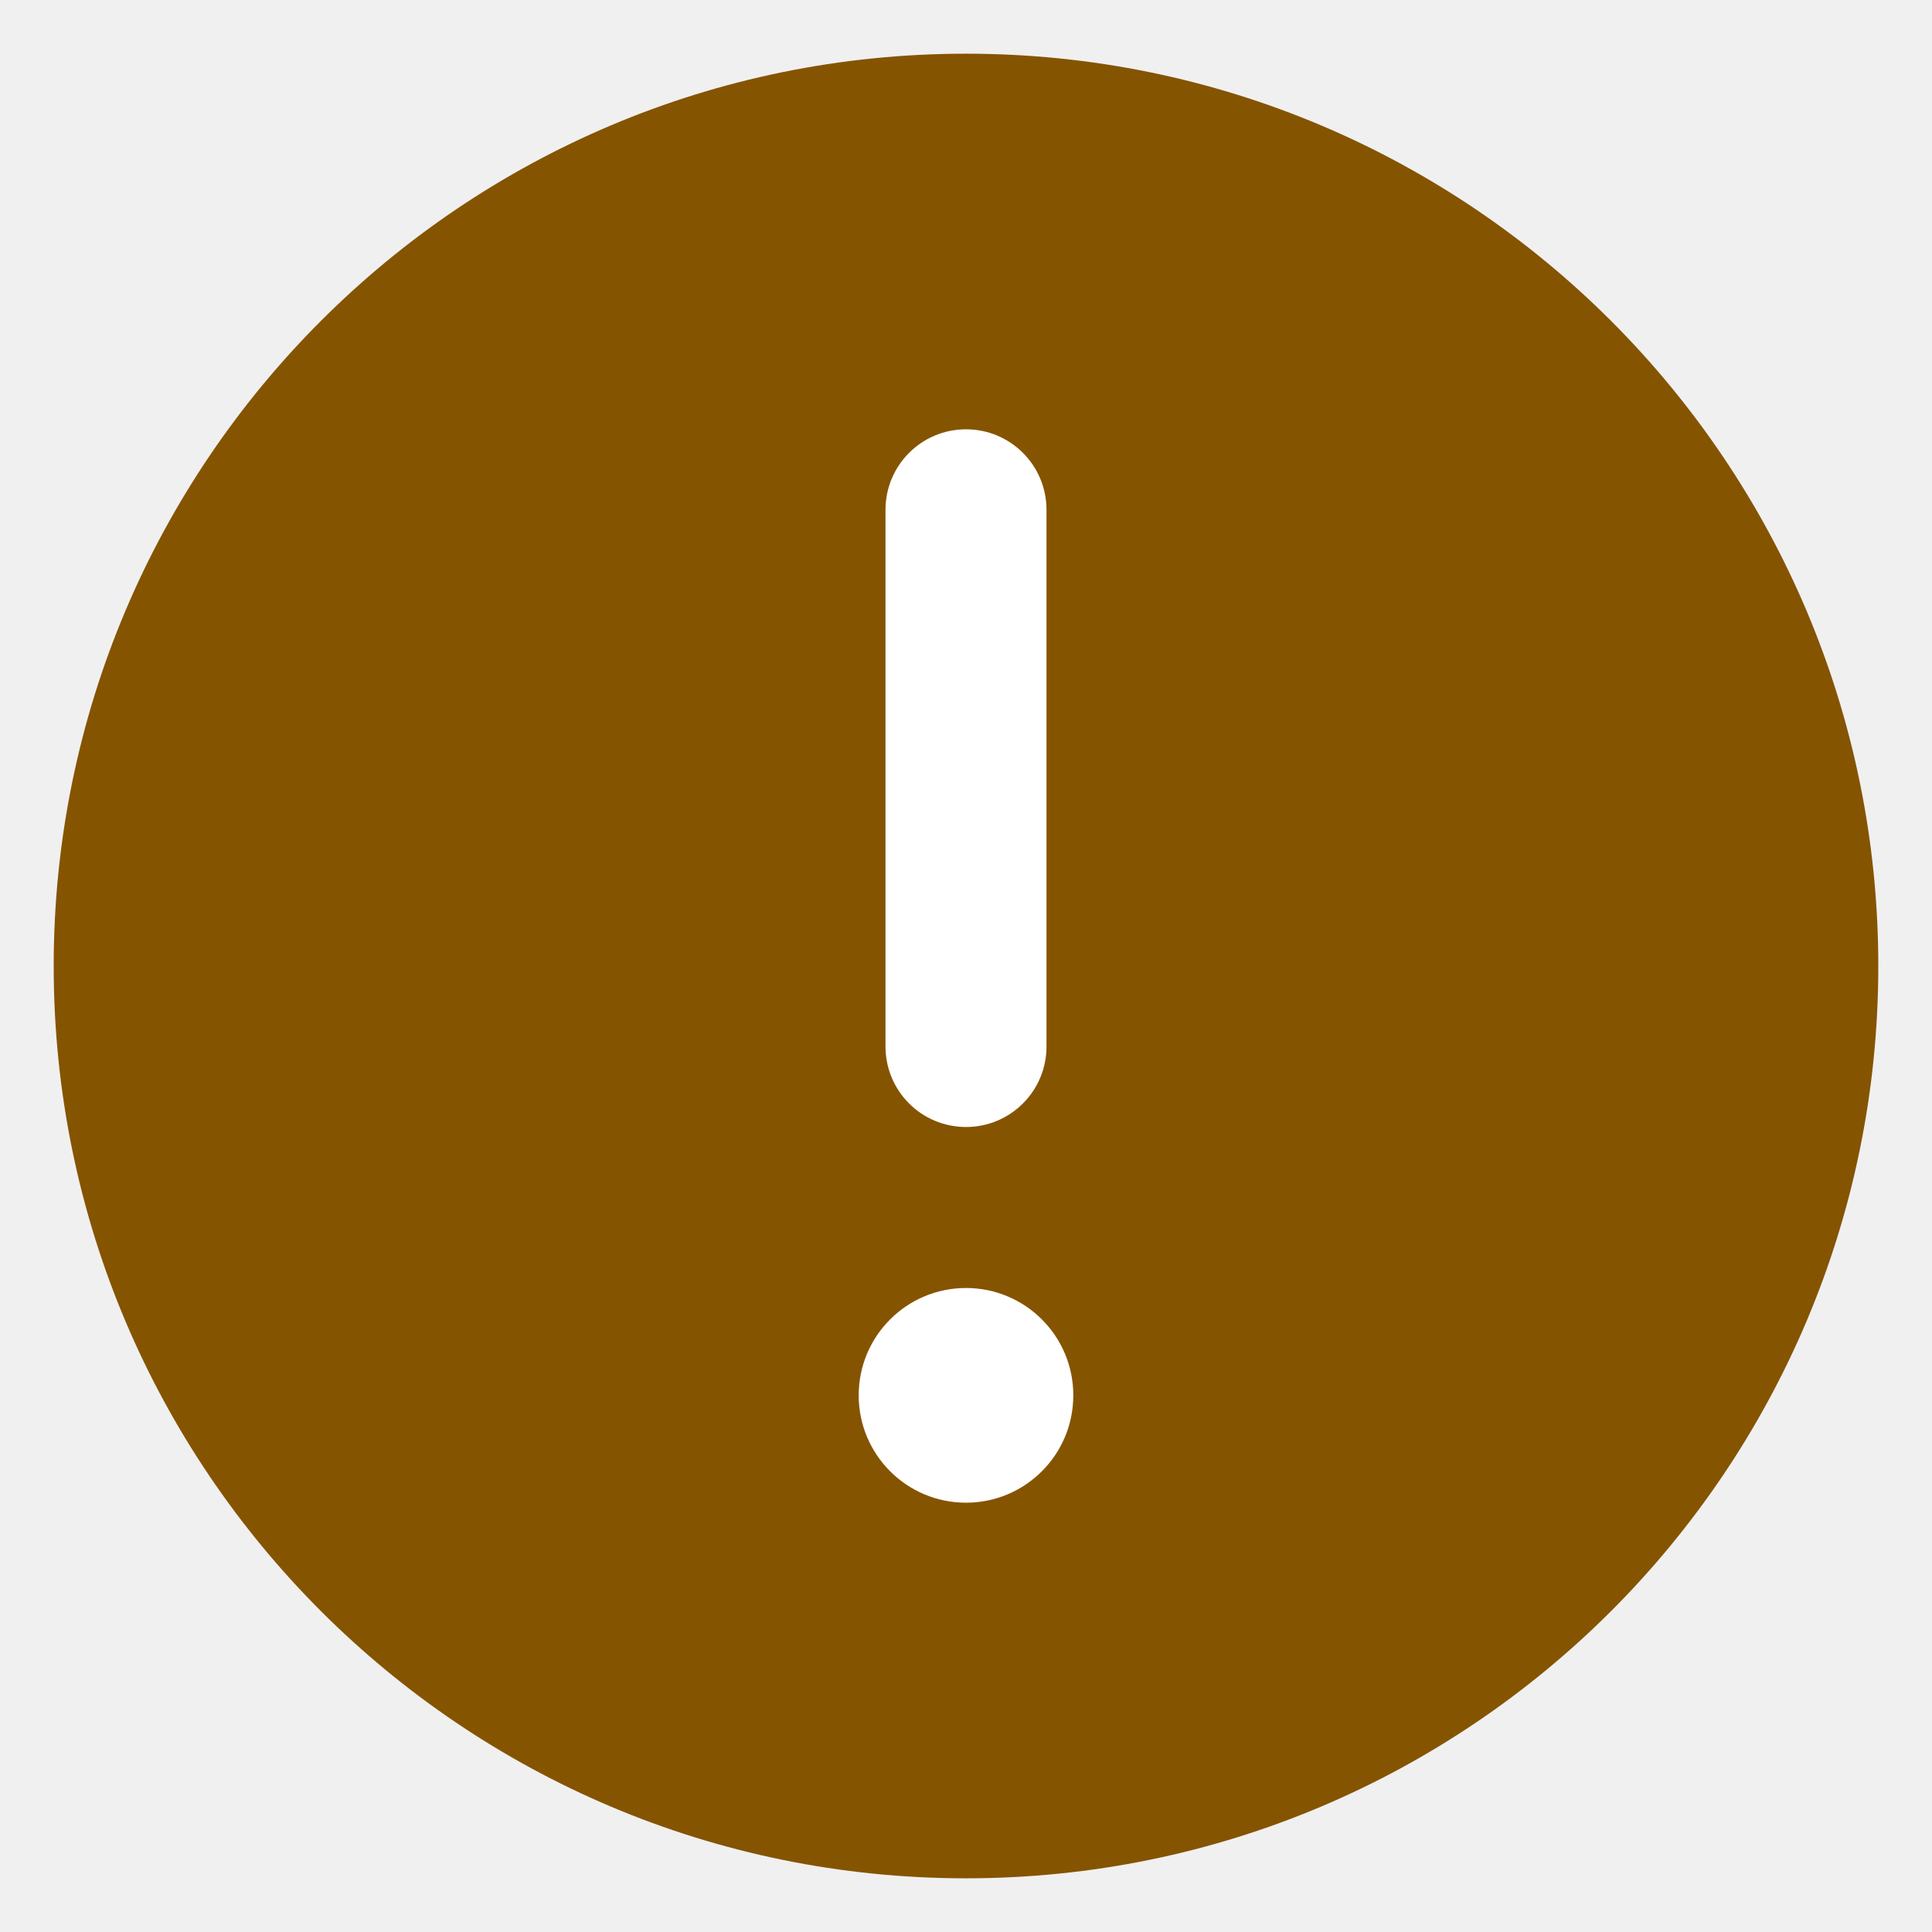
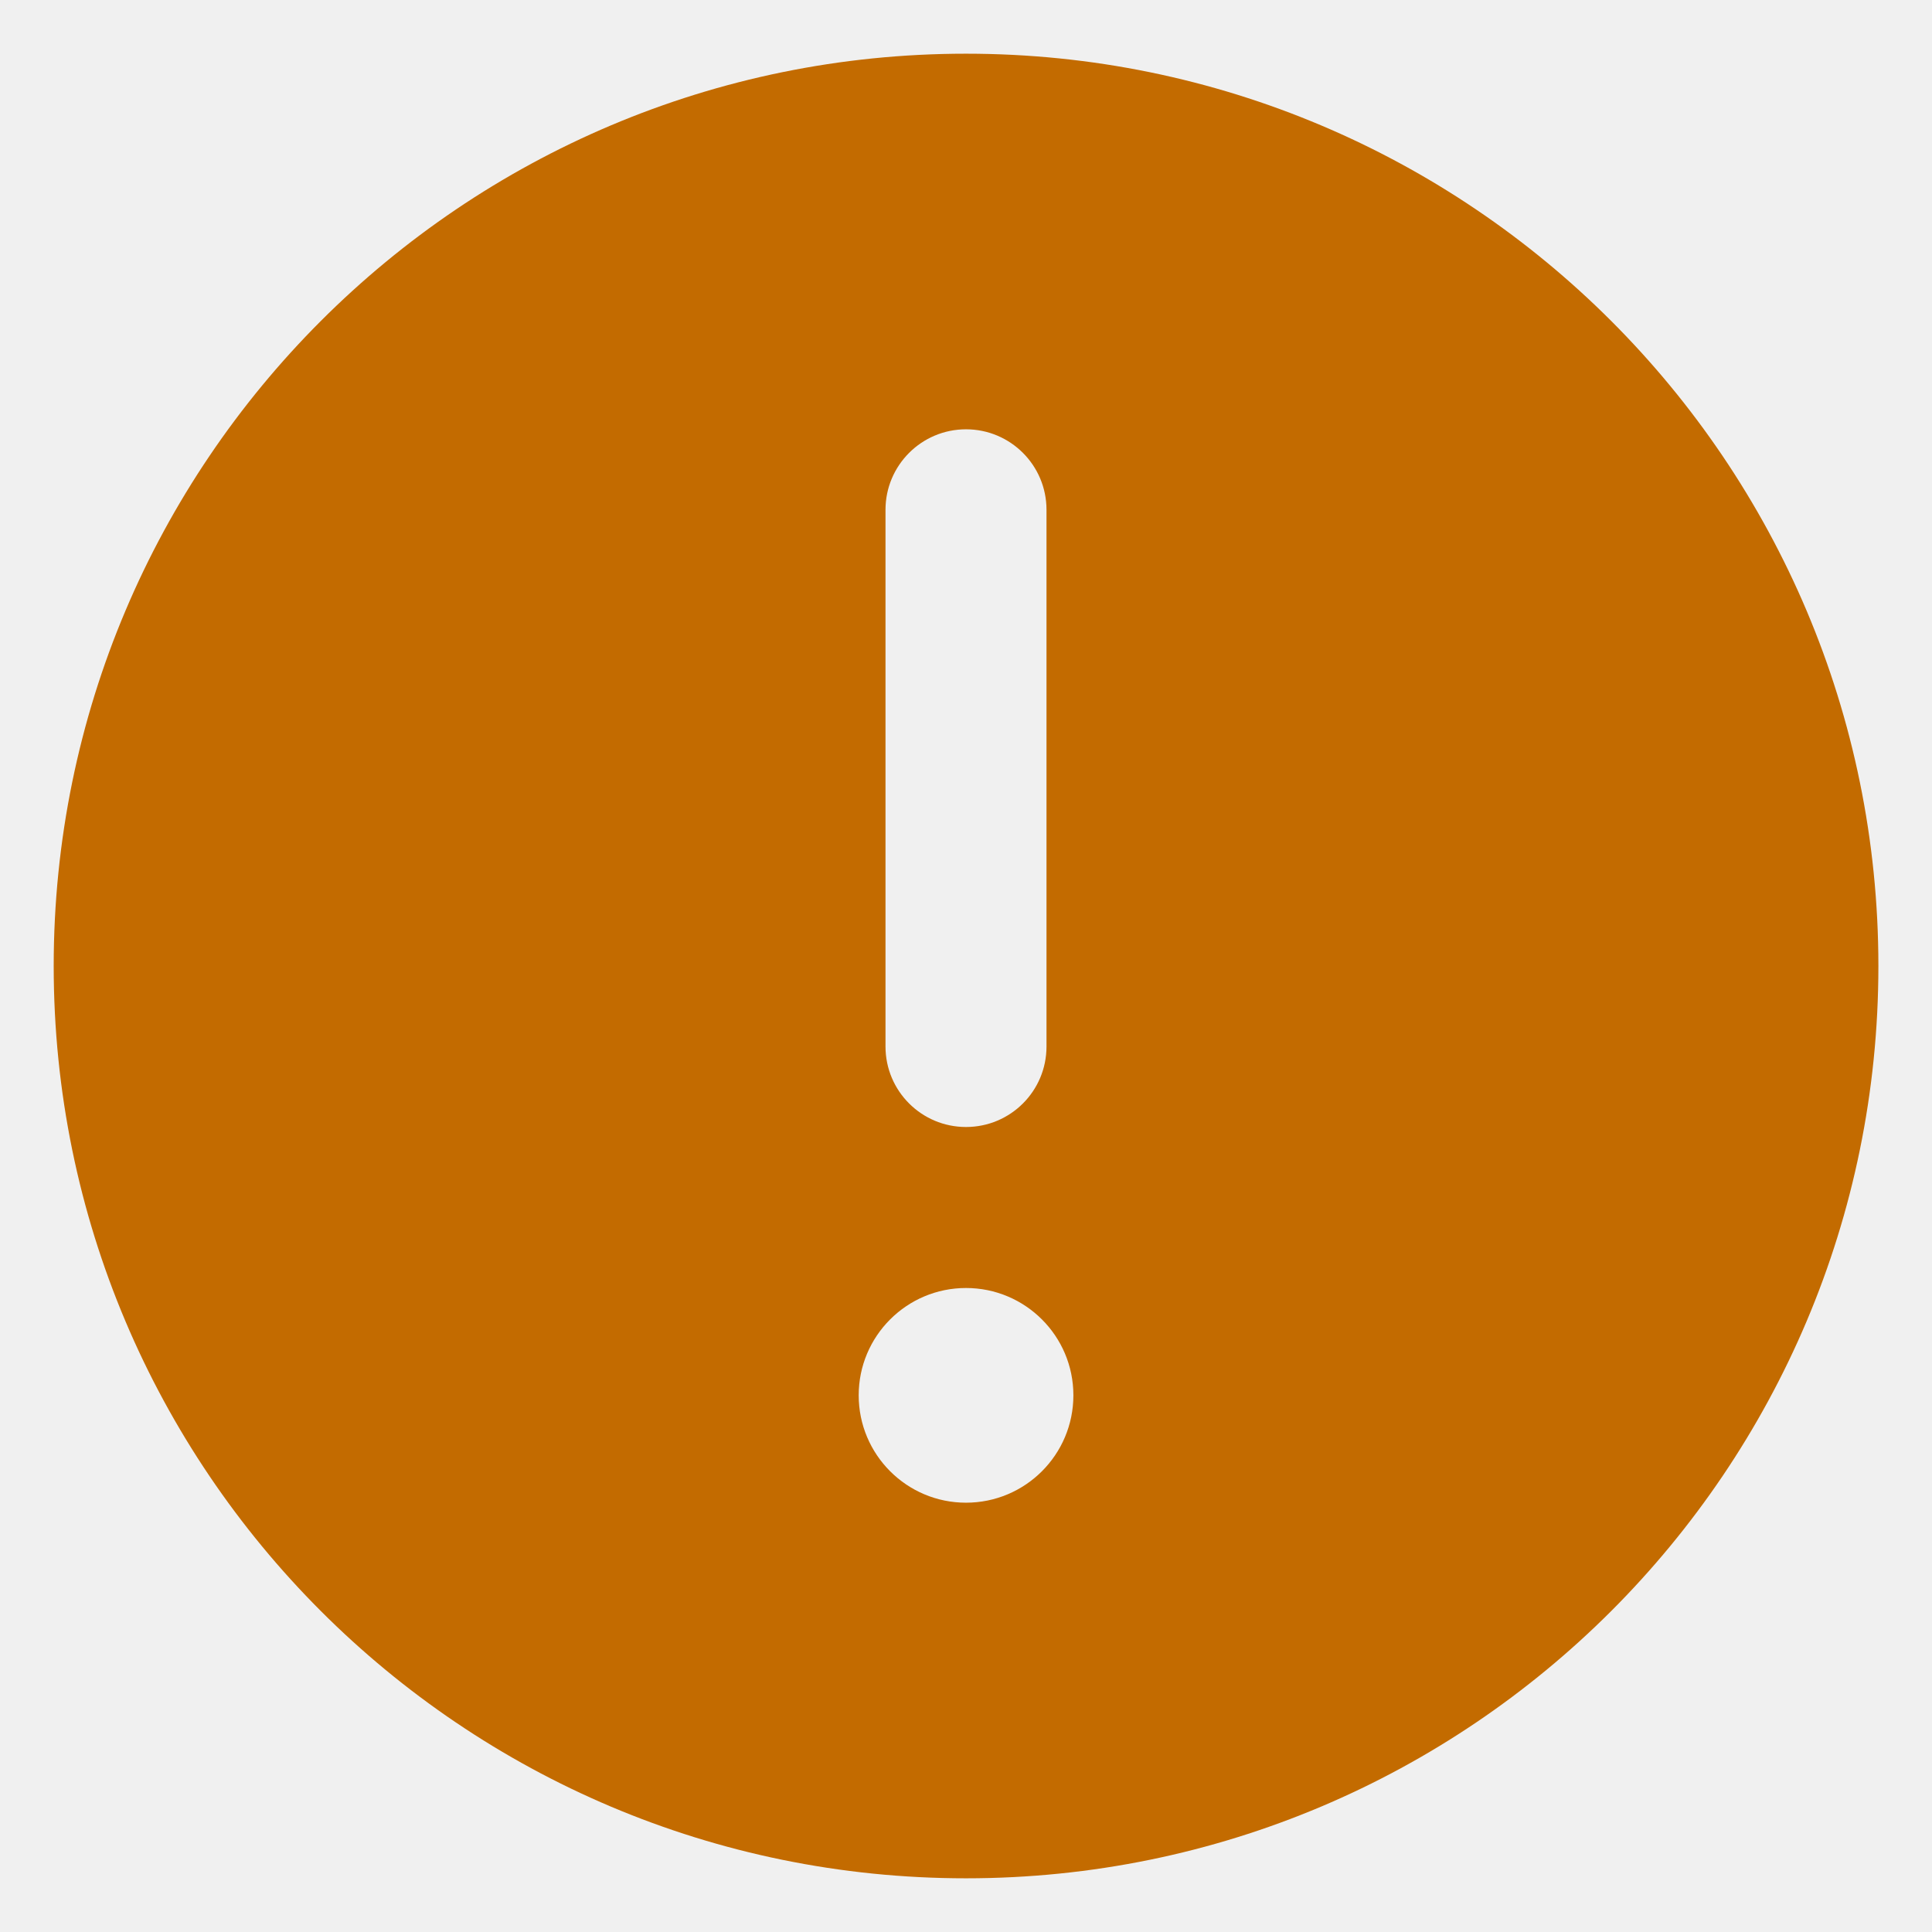
<svg xmlns="http://www.w3.org/2000/svg" width="24" height="24" viewBox="0 0 24 24" fill="none">
-   <circle cx="12" cy="12" r="10" fill="white" />
-   <g clip-path="url(#clip0_10_1239)">
-     <path d="M12 0.667C5.741 0.667 0.667 5.741 0.667 12C0.667 18.259 5.741 23.333 12 23.333C18.259 23.333 23.333 18.259 23.333 12C23.333 5.741 18.259 0.667 12 0.667ZM11 6.333C11 5.781 11.447 5.333 12 5.333C12.553 5.333 13 5.781 13 6.333V13C13 13.553 12.553 14 12 14C11.447 14 11 13.553 11 13V6.333ZM12 18.667C11.263 18.667 10.667 18.07 10.667 17.333C10.667 16.597 11.263 16 12 16C12.737 16 13.333 16.597 13.333 17.333C13.333 18.07 12.737 18.667 12 18.667Z" fill="#855400" />
+   <g clip-path="url(#clip0_3592_6382)">
+     <path d="M12 0.667C5.741 0.667 0.667 5.741 0.667 12C0.667 18.259 5.741 23.333 12 23.333C18.26 23.333 23.334 18.259 23.334 12C23.334 5.741 18.26 0.667 12 0.667ZM11 6.333C11 5.781 11.448 5.333 12 5.333C12.553 5.333 13 5.781 13 6.333V13C13 13.553 12.553 14 12 14C11.448 14 11 13.553 11 13V6.333ZM12 18.667C11.264 18.667 10.667 18.07 10.667 17.333C10.667 16.597 11.264 16 12 16C12.737 16 13.334 16.597 13.334 17.333C13.334 18.07 12.737 18.667 12 18.667Z" fill="#C36B00" />
  </g>
  <defs>
-     <clipPath id="clip0_10_1239">
+     <clipPath id="clip0_3592_6382">
      <rect width="24" height="24" fill="white" />
    </clipPath>
  </defs>
</svg>
